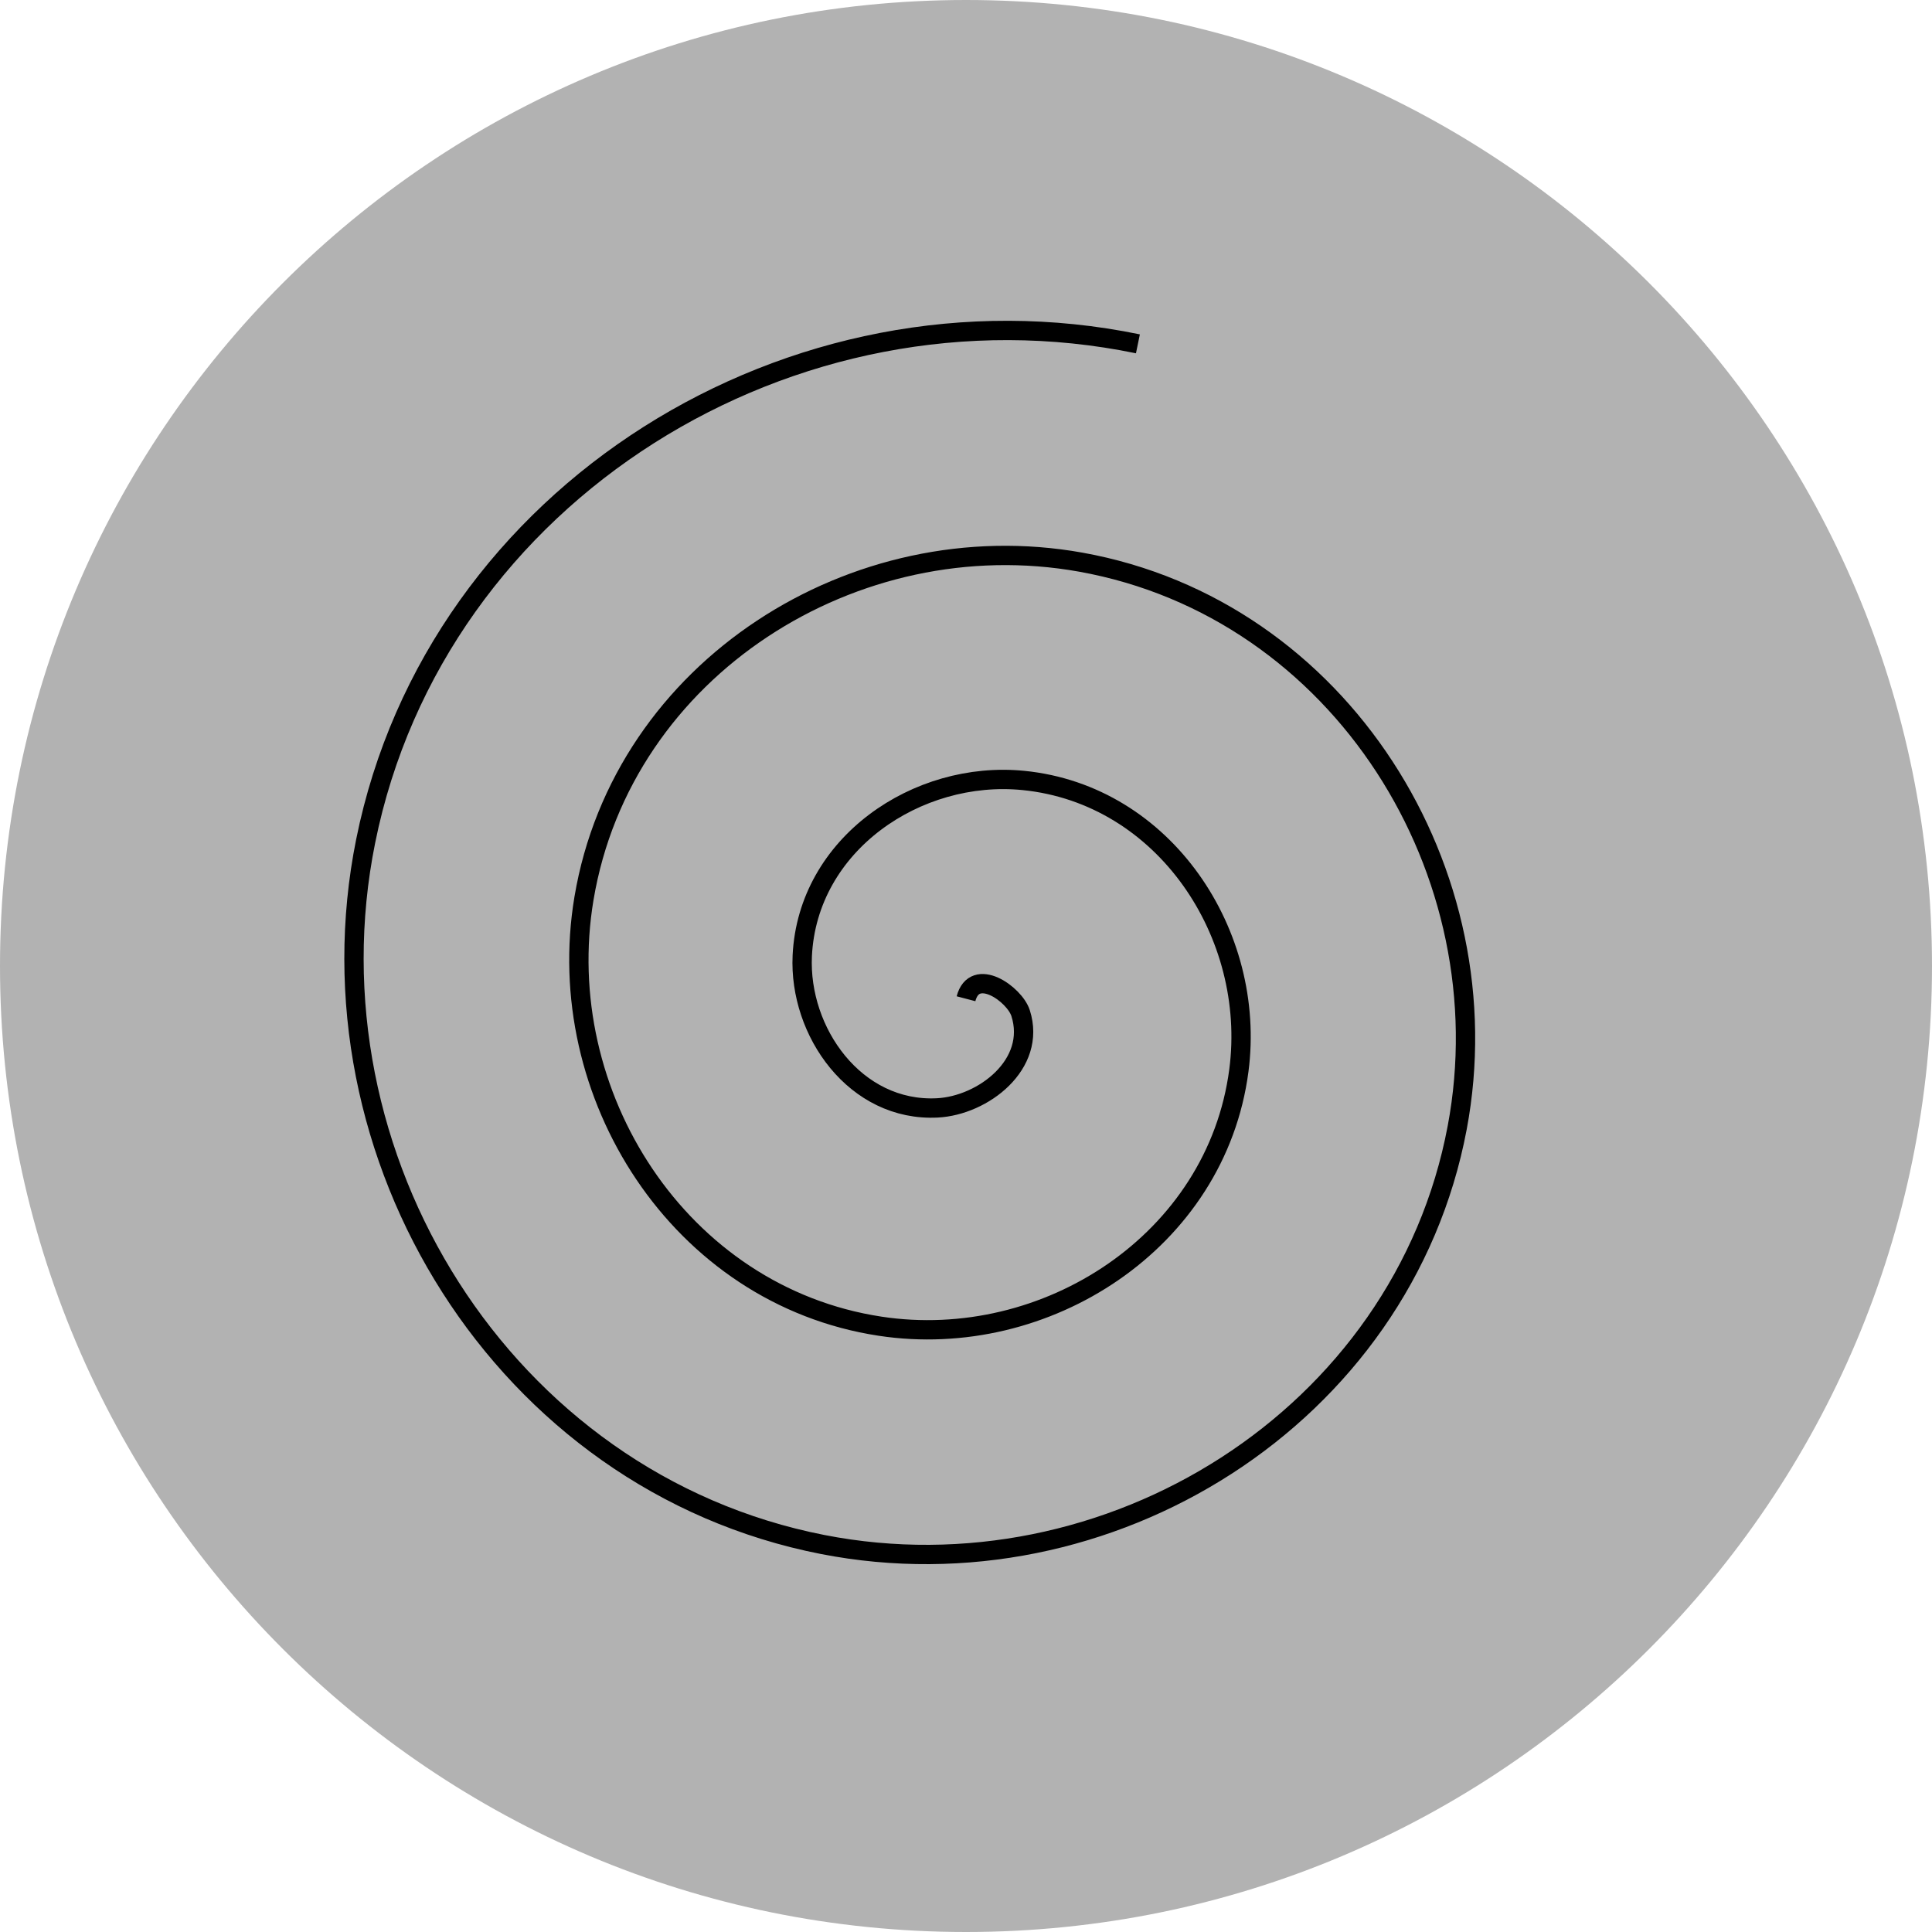
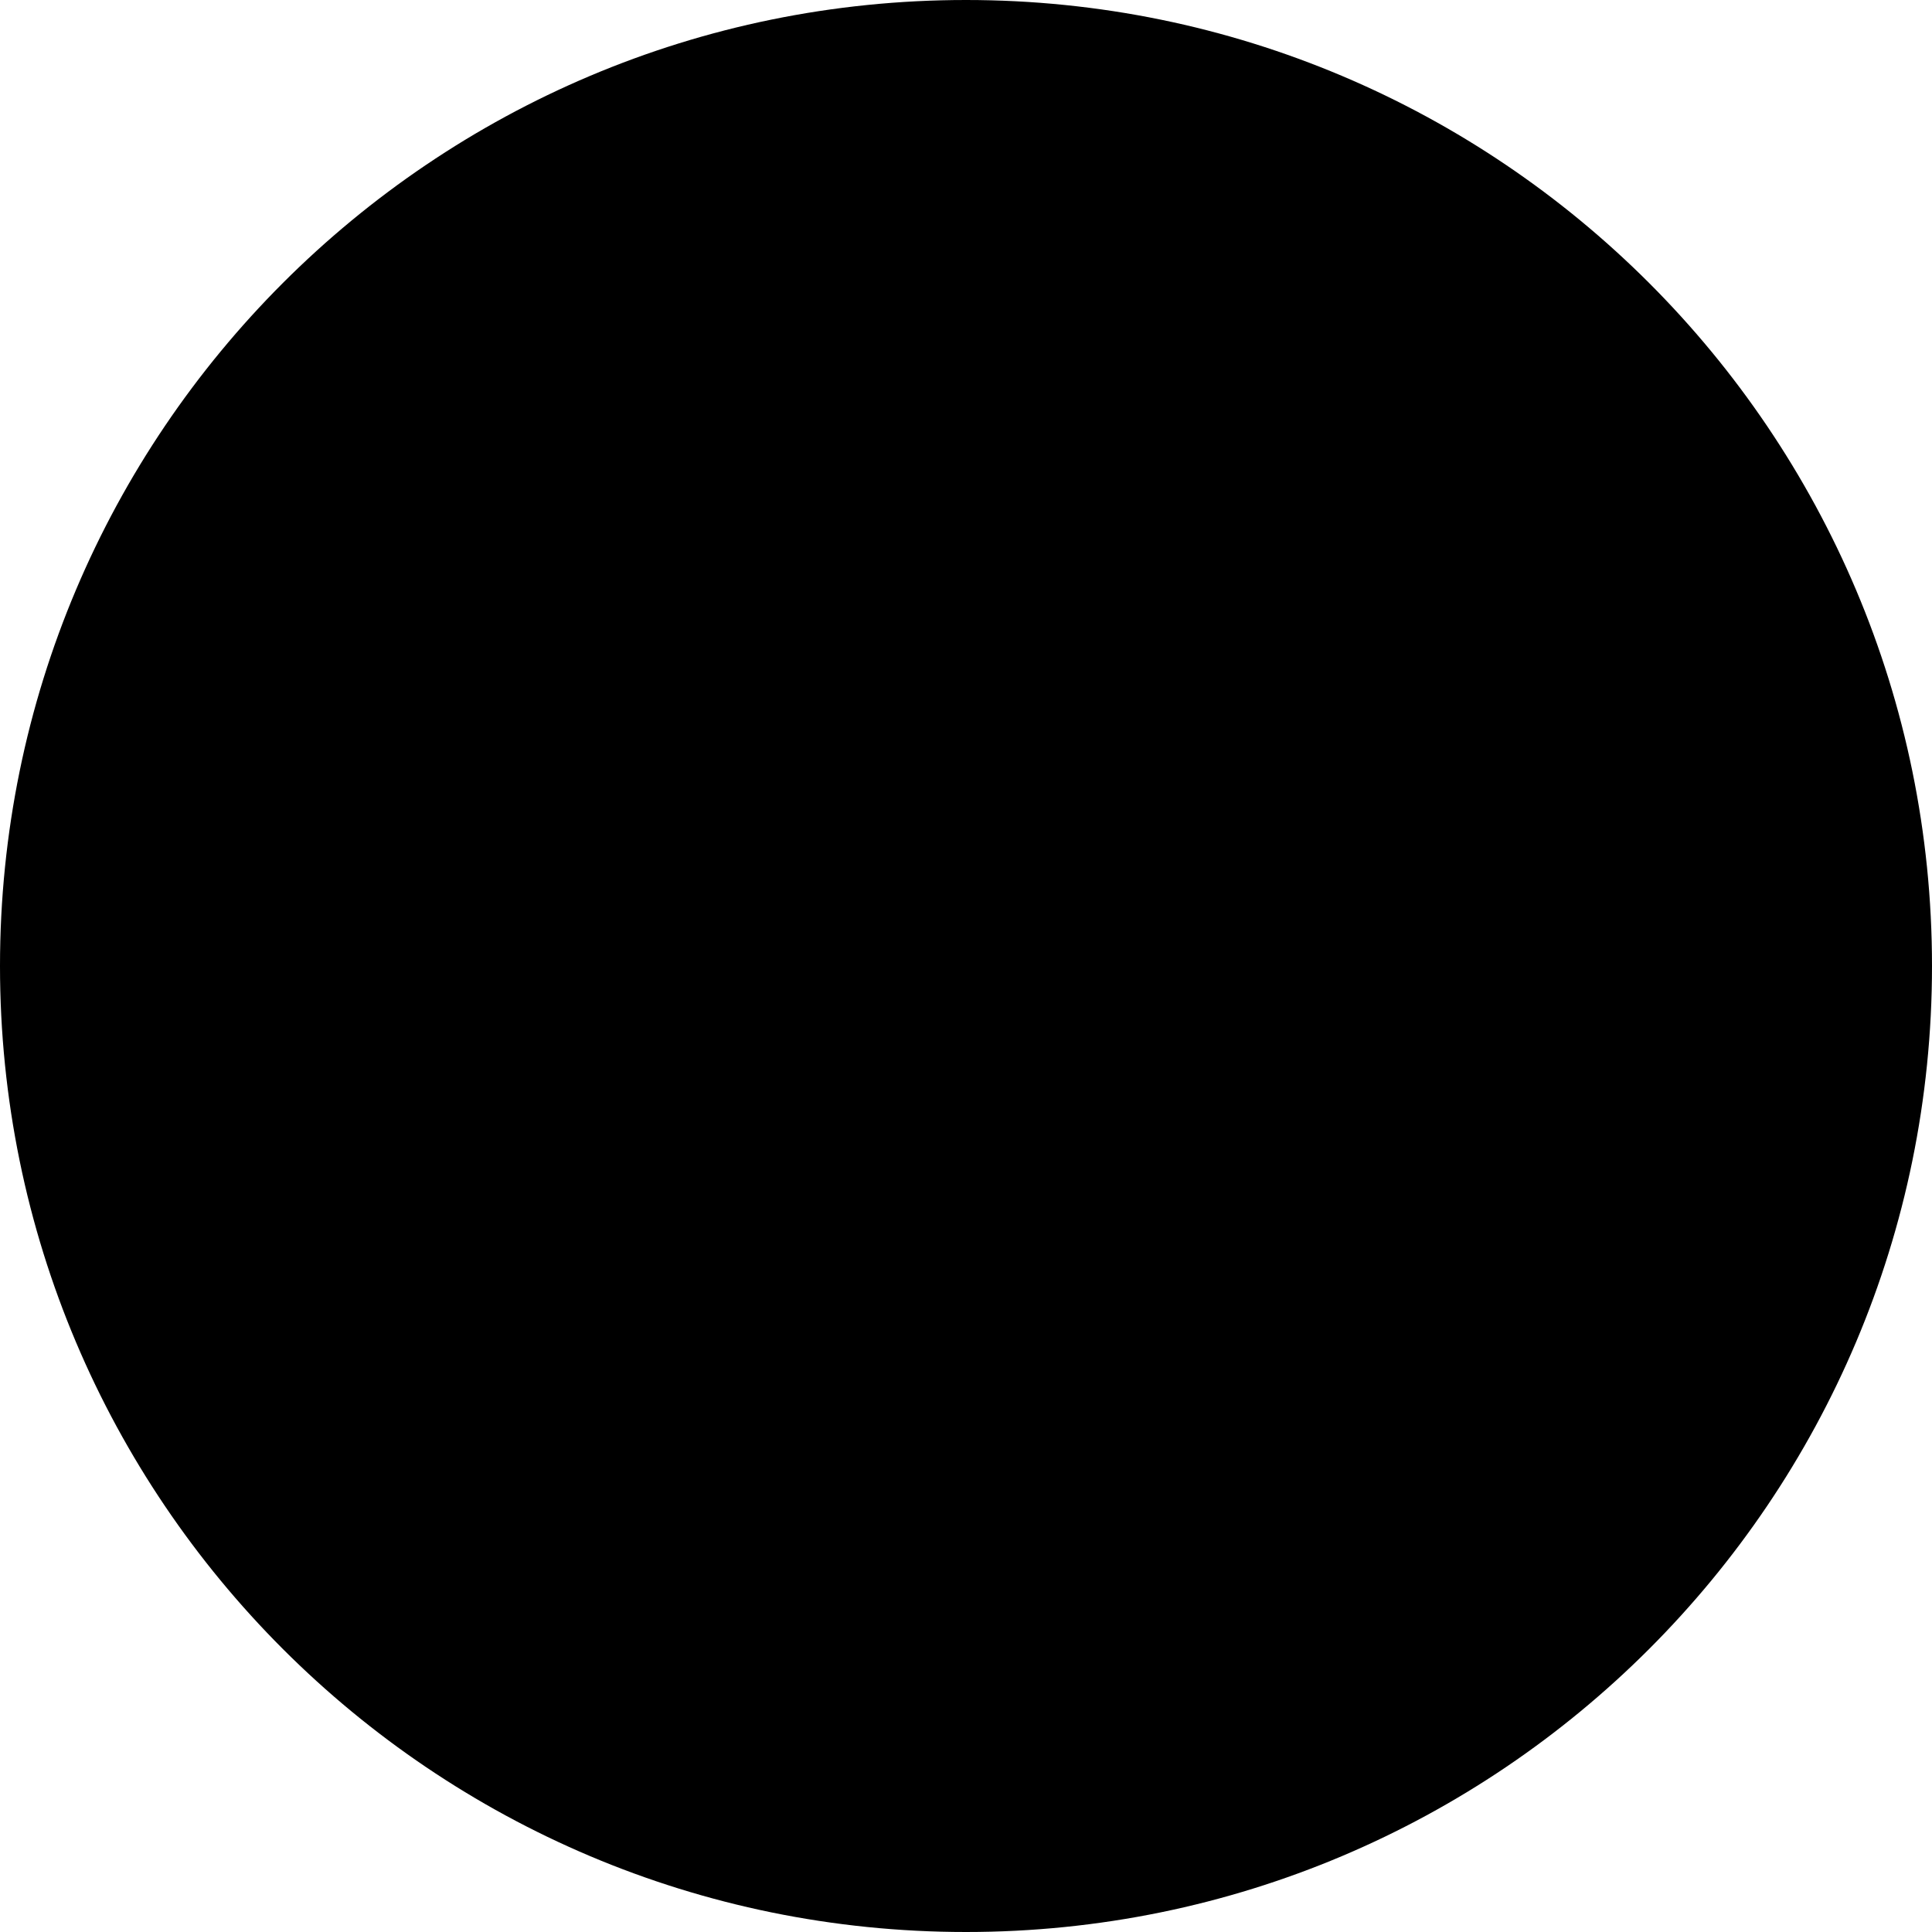
- <svg xmlns="http://www.w3.org/2000/svg" version="1.2" width="100" height="100" viewBox="0 0 100 100" id="レイヤー_1" xml:space="preserve">
-   <defs id="defs3303" />
-   <circle cx="50" cy="50" r="50" id="circle3264" style="fill:#b2b2b2" />
-   <g id="レイヤー_2">
-     <path d="M 59.958,159.059" id="path3267" style="fill:none;stroke:#231815;stroke-miterlimit:10" />
-   </g>
-   <flowRoot id="flowRoot6302" xml:space="preserve" style="font-size:40px;font-style:normal;font-weight:normal;line-height:125%;letter-spacing:0px;word-spacing:0px;fill:#000000;fill-opacity:1;stroke:none;font-family:Sans">
-     <flowRegion id="flowRegion6304">
-       <rect width="55.508" height="50" x="17.373" y="28.814" id="rect6306" />
-     </flowRegion>
-     <flowPara id="flowPara6308">hoge</flowPara>
-   </flowRoot>
-   <path d="m 44.068,68.644 c 0.446,-1.7 2.511,-0.237 2.825,0.742 0.85,2.652 -1.936,4.786 -4.308,4.908 -4.242,0.218 -7.179,-3.933 -6.992,-7.874 0.276,-5.784 5.949,-9.62 11.441,-9.075 7.32,0.726 12.079,7.969 11.158,15.007 C 57.034,81.208 48.199,86.899 39.619,85.593 29.226,84.012 22.598,73.576 24.294,63.453 26.293,51.524 38.336,43.955 50,46.045 63.467,48.458 71.978,62.113 69.492,75.318 66.667,90.322 51.398,99.776 36.653,96.893 20.111,93.658 9.712,76.772 12.994,60.487 16.639,42.408 35.141,31.064 52.966,34.746" transform="translate(5.932203,-16.94915)" id="path6415" style="fill:none;stroke:#000000;stroke-width:1px;stroke-linecap:butt;stroke-linejoin:miter;stroke-opacity:1" />
+ <svg xmlns="http://www.w3.org/2000/svg" version="1.1" id="Ebene_1" x="0px" y="0px" width="100px" height="100px" viewBox="0 0 100 100" enable-background="new 0 0 100 100" xml:space="preserve">
+   <defs id="defs6771" />
+   <circle cx="50" cy="50" r="50" id="circle6765" />
+   <path clip-rule="evenodd" d="M85.862,67.224c-0.021-1.075-1.089-1.106-1.671-1.62  c-0.413-1.767-0.682-3.684-1.64-4.904c-0.092-0.384-0.228-0.718-0.335-1.08c0.007-0.12,0.109-0.144,0.153-0.228  c-0.009-0.175,0.026-0.304,0.078-0.415c-0.149-1.345-0.173-2.824-0.745-3.75c-0.176-0.149-0.338-0.312-0.488-0.486  c-0.547-0.371-1.453-0.38-2.056-0.693c-0.088-0.046-0.145-0.129-0.206-0.204c-0.357-0.089-0.619-0.271-0.822-0.515  c0.011-0.229,0.087-0.393,0.155-0.567c0.1-0.055,0.197-0.11,0.31-0.153c0.641-0.582,1.177-1.268,1.204-2.462  c0.116-0.305,0.123-0.773,0.206-1.029c0.014,0.1,0.026,0.047,0.052,0.152c0.073-0.094-0.025-0.207,0.026-0.306  c0.08,0.001-0.05,0.178,0.025,0.101c0.104,0.08,0.004-0.219,0.104-0.229c0.044,0.007,0.059,0.041,0.051,0.103  c0.046-0.056,0.015-0.146,0.078-0.13c-0.005,0.041,0.033,0.177,0.052,0c0.047,0.068-0.009,0.089,0.05,0.156  c0.061-0.692-0.359-1.327-0.517-1.977c-0.371-0.332-0.764-0.639-1.358-0.747c-0.12,0.041,0.117,0.129,0.182,0.154  c-0.157,0.034-0.248-0.084-0.258-0.104c-0.073-0.036-0.031-0.017-0.027,0.053c-0.143-0.137-0.522-0.037-0.847-0.18  c-0.016,0.07,0.052,0.05,0.052,0.102c-0.47-0.231-1.182-0.09-1.849,0.103c-0.05,0.055-0.098,0.107-0.179,0.129  c-0.154,0.191-0.341,0.343-0.438,0.592c-0.064,0.02-0.068,0.105-0.103,0.153c-0.024,0.018-0.038,0.046-0.052,0.075  c0.026,0.05,0.014-0.028,0.052-0.026c0.041-0.121,0.116-0.206,0.181-0.306c0.081-0.108,0.176-0.2,0.281-0.284  c-0.208,0.289-0.408,0.587-0.617,0.875c-0.031,0.155-0.079,0.296-0.129,0.438c-0.053,0.343,0.091-0.2,0.129-0.312  c-0.208,0.997-0.357,2,0,3.005c-0.017,0.12,0.097,0.037,0.104,0.079c-0.007,0.066,0.041,0.221,0,0.103  c-0.038,0.123,0.144,0.105,0.104,0.335c0.044-0.135,0.129,0.136,0.15,0.202c0.025-0.176,0.141,0.095,0.132-0.075  c0.053,0.004,0.009,0.109,0.022,0.154c0.08-0.202,0.069,0.08,0.131-0.079c0.052-0.022,0.008,0.177,0.052,0.079  c0.198,0.889-0.14,1.849-0.671,2.26c-0.162-0.136-0.218-0.379-0.356-0.539c-1.036-0.693-2.899-0.562-4.369-0.822  c-0.158-0.003-0.139,0.164-0.281,0.18c-0.486-0.068-0.927-0.187-1.386-0.284c-0.515-1.412-1.823-2.032-2.657-3.126  c0.085-0.173,0.151-0.364,0.19-0.583c-0.1-0.235-0.2-0.47-0.3-0.704c0.011-0.166-0.025-0.308-0.165-0.384  c-1.354-3.141-2.692-6.296-3.069-10.413c-0.251-0.331-0.382-0.779-0.492-1.253c-0.459-0.718-0.805-1.548-1.208-2.325  c0.127-0.321-0.049-0.707,0.045-0.986c0.059-0.175,0.281-0.138,0.27-0.356c-0.071-0.817-0.052-1.59-0.27-2.416  c-0.117-2.028,0.509-3.311,0.447-5.281c-0.096-0.336-0.2-0.667-0.269-1.027c-1.243-2.117-3.125-3.829-6.218-3.939  c-0.143-0.261-0.486-0.324-0.583-0.626c0.142-0.139,0.273-0.292,0.358-0.492c0.154-1.402,0.784-2.922,0.491-4.338  c0.133-0.215,0.184-0.781,0.046-1.209c0.674-1.331-0.31-2.46-0.585-3.446c-0.473-0.763-1.091-1.38-1.921-1.787  c-0.962-0.065-1.688-0.181-2.504-0.315c-0.292,0.207-0.499,0.12-0.85,0.134c-0.361,0.238-0.955,0.239-1.389,0.402  c-0.327,0.57-0.858,0.932-1.118,1.566c-0.088,0.314,0.184,0.35,0.089,0.537c-0.423,1.258-0.767,3.046-0.402,4.608  c0.125,0.234,0.444,0.274,0.402,0.671c0.737,0.188,1.215,0.636,1.566,1.208c-0.007,0.869-0.092,1.709,0,2.551  c-0.119,0.087-0.391,0.027-0.58,0.046c-0.133,0.508-0.388,0.9-0.673,1.251c-0.836,0.06-1.433,0.354-2.235,0.447  c-0.293,0.188-0.588,0.369-0.94,0.492c-0.488,0.526-0.999,1.033-1.524,1.521c-0.716,1.266-1.363,2.604-1.341,4.61  c-0.27,0.801-0.267,1.88-0.268,2.953c-0.119,0.46-0.246,0.916-0.405,1.342c0.102,0.387,0.021,0.81-0.086,1.116  c0.015,0.269,0.304,0.262,0.355,0.495c-0.296,0.879-0.592,1.762-1.027,2.503c0.044,0.724-0.029,1.362-0.211,1.932  c-0.083-0.325-0.167-0.65-0.255-0.971c-0.604-0.827-0.807-1.987-1.002-3.21c-0.211-1.329-0.625-2.654-0.665-4.043  c0.266-0.954,0.173-2.276-0.042-3.21c-0.266-0.43-0.469-0.921-0.711-1.374c-0.458-0.166-0.817-0.433-1.25-0.625  c-0.607,0.009-1.217,0.021-1.625-0.169c-0.287-0.388-0.717-0.707-1.292-0.792c-0.44-0.063-0.933,0.14-1.335-0.083  c-0.022-0.247,0.042-0.403,0.083-0.583c0.155,0.201,0.561,0.109,0.793,0.042c0.021-0.464-0.132-0.757-0.208-1.126  c0.587-0.458,0.91,0.3,1.542,0.125c-0.007-0.158-0.231-0.101-0.25-0.25c0.212-0.148,0.401-0.323,0.334-0.75  c0.222,0.137,0.215,0.508,0.583,0.499c-0.102-0.175-0.496-0.417-0.458-0.874c0.117-0.049,0.159-0.175,0.208-0.292  c0.235,0.244,1.089,0.435,1.125-0.124c-0.232-0.16-0.689-0.449-0.75-0.919c0.435-0.341,0.154-0.902,0.333-1.5  c0.162,0.021,0.266-0.01,0.335-0.083c0.082-0.46,0.285-0.742,0.25-1.251c-0.102-1.434-0.871-2.679-1.585-3.5  c-0.917-0.31-1.788-1.229-3.044-0.793c-0.281-0.108-0.571-0.207-0.957-0.208c-0.296,0.053-0.539,0.157-0.709,0.334  c-0.169-0.117-0.355,0.043-0.585,0c-2.134,1.103-2.647,3.827-2.75,6.96c-0.064,0.203-0.337,0.193-0.417,0.375  c0.121,0.16,0.3-0.194,0.374-0.081c-0.031,0.507-0.425,0.657-0.415,1.208c0.869-0.132,0.521-1.477,1.083-1.918  c0.195,0.736-0.119,1.392-0.459,1.836c0.236,0.013,0.472,0.036,0.544,0c-0.064,0.29-0.63,0.279-0.502,0.625  c0.265,0.136,0.554-0.06,0.752-0.124c-0.095,0.293-0.47,0.307-0.501,0.666c0.434,0.11-0.168,0.288,0,0.584  c0.262,0.103,0.574-0.016,0.668-0.21c0.267-0.063,0.183-0.485,0.542-0.458c-0.05,0.385-0.513,0.566-0.377,1  c0.296,0.144,0.407-0.41,0.543-0.415c-0.203,1.256-1.826,1.094-2.501,1.874c-0.541,0.156-1.152,0.239-1.835,0.25  c-0.32,0.25-0.777,0.364-1.125,0.583c-0.138,0.467-0.549,0.917-0.709,1.46c-0.352,1.193-0.03,2.542,0.165,3.71  c-0.179,1.556-0.415,3.058-0.749,4.46c-1.361,1.419-2.142,3.409-2.751,5.544c-0.301,1.055-0.657,2.106-1.002,3.128  c-0.351,1.048-0.62,2.113-1.208,2.96c-0.389,1.389-1.125,2.43-1.333,4c0.115,0.659-0.206,1.346,0.041,1.919  c0.177-0.021,0.339-0.272,0.458-0.211c-0.061,0.259,0.027,0.466,0,0.795c0.182-0.123,0.397-0.141,0.542-0.375  c0.121-0.288-0.051-0.83,0.084-1.003c0.061,0.342,0.106,0.696,0.165,1.044c0.897-0.207,0.164-1.803,0.585-2.501  c0.169,0.412,0.137,1.027,0.458,1.291c0.546-0.329-0.031-1.199,0.125-1.916c0.145-0.286,0.174-0.689,0.25-1.043  c0.346-0.557,0.704-1.104,0.917-1.794c-0.485-1.143,0.48-2.071,1.001-2.875c1.374-2.123,2.98-4.208,3.541-6.879  c0.246-0.369,0.37-0.854,0.627-1.209c0.158-0.968,0.528-1.722,0.875-2.5c0.074,0.815,0.294,1.485,0.417,2.251  c0.308,2.698-0.536,4.568-1.126,6.502c-0.093,0.085,0.22,0.14,0.084,0.291c-0.705,1.407-1.013,3.211-1.5,4.837  c-0.566,1.546-0.826,3.4-1.042,5.295c0,0.348,0,0.695,0,1.043c0.208,0.804,0.415,1.61,0.917,2.122  c0.398,2.328,0.79,4.66,1.001,7.177c0.102,0.173,0.129,0.421,0.208,0.623c-0.795,0.632-1.31,2.177-1.21,3.5  c0.15,1.995,0.861,4.234,1.084,5.963c-0.048,0.007-0.047,0.065-0.042,0.127c-0.052,0.267-0.291,0.346-0.336,0.621  c-0.082,0.31,0.018,0.678,0.085,0.961c-0.136,1.352-0.157,2.815-0.542,3.918c-0.041,1.962,0.995,2.842,2.502,3.251  c0.349-0.009,0.661-0.06,0.917-0.168c0.38-0.341,0.556-0.889,0.583-1.582c-0.198-2.122-1.077-3.563-1.376-5.587  c0.271-0.297,0.082-0.843-0.083-1.17c0.358-1.212,0.672-2.467,1.084-3.624c0.403-1.181,1.01-2.155,1.043-3.709  c-0.065-0.144-0.038-0.38-0.043-0.584c-0.053-0.154-0.064-0.353-0.124-0.502c1.124-1.849,0.525-5.421,0.958-7.96  c0.677-0.171,1.177-0.521,1.917-0.625c0.489,3.433-0.448,7.136,0.168,10.337c-0.517,1.428-1.339,3.013-1.502,4.877  c-0.298,3.392,0.304,7.187-0.167,10.549c-0.136,0.31-0.241,0.648-0.417,0.917c-0.01,0.227-0.069,0.406-0.041,0.666  c0.1,0.414,0.385,0.646,0.458,1.086c-0.043,0.707-0.23,1.47-0.041,2.167c-0.26,0.474-0.041,1.132,0.041,1.501  c0.113,0.079,0.213,0.177,0.292,0.289c0.368,0.124,0.78,0.199,1.25,0.17c0.934-0.06,2.167-0.325,2.419-0.96  c0.021-1.759-2.089-1.875-2.168-3.669c0.358-0.568-0.048-1.328-0.041-2.042c0.537-1.771,1.062-3.575,1.666-5.379  c1-2.978,2.289-6.106,1.545-10.087c0.854-3.538,1.515-7.269,2.375-10.8c0.547-0.161,0.833-0.584,0.876-1.248  c-0.015,0.303-0.018,0.598,0.126,0.75c0.229-0.106,0.372-0.296,0.499-0.502c0.106-2.783-0.133-5.555-0.833-7.671  c-0.273-1.658-0.522-3.337-1.127-4.668c0.064-0.103,0.26-0.076,0.251-0.251c-0.958-2.405-1.388-6.463-0.167-8.92  c0.283,1.817,1.247,2.953,1.377,4.918c0.961,3.139,2.874,5.328,3.293,9.004c-0.468,0.521-0.884,1.094-1.209,1.753  c0.057,0.43,0.055,0.918,0.167,1.293c0.236,0.118,0.487,0.224,0.733,0.334c0.168,0.535,0.289,1.121,0.531,1.581  c0.184,0.184,0.298-0.187,0.401-0.089c0.194,0.227,0.217,0.622,0.585,0.673c0.404-0.216,0.345-0.689,0.185-1.092  c0.167-0.173,0.289-0.43,0.44-0.616c0.153,0.191,0.445-0.007,0.708,0.041c0.153-0.305,0.556-0.359,0.876-0.498  c0.068-0.163,0.224-0.341,0.125-0.541c0.24-0.067,0.351-0.263,0.542-0.377c-0.241-0.721-0.556-1.368-0.916-1.969  c0.131-0.35,0.188-0.773,0.273-1.168c-0.206-0.672-0.899-0.858-1.074-1.563c-0.074-2.629,0.785-4.318,1.122-6.534  c-0.154-1.285,0.224-2.299,0.672-3.041c0.364-0.613,0.97-1.023,1.25-1.703c0.164-0.395,0.095-0.872,0.358-1.295  c0.92,2.474,1.397,5.896,0.807,9.17c0.06,0.06,0.043,0.195,0.043,0.315c0.001,0.22,0.34,0.293,0.268,0.447  c-0.71,5.887,0.388,11.668,0.628,17.358c0.028,0.712,0.024,1.373,0.134,2.058c0.095,0.61,0.271,1.255,0.312,1.881  c0.05,0.705-0.08,1.387-0.135,2.103c-0.201,2.599,0.255,5.209,0.492,7.742c0.272,2.926,0.912,5.684,1.029,8.545  c0.2,0.126,0.697-0.038,0.895,0.09c0.041,1.341-0.713,2.344-0.672,3.487c0.021,0.67,0.099,1.455,0.179,2.193  c0.132,0.123,0.33,0.182,0.493,0.269c1.396-0.177,2.873-0.337,4.34-0.356c-0.066-0.693,0.213-1.304,0.089-1.881  c-0.155-0.711-0.602-1.351-0.628-2.193c-0.012-0.45,0.083-0.844-0.041-1.34c-0.236-0.036-0.221-0.317-0.229-0.582  c0.561-0.024,1.073-0.098,1.302-0.447c0.017-0.435-0.065-0.773-0.134-1.117c0.276-0.022,0.371-0.225,0.536-0.361  c1.053-2.055,0.678-5.533-0.27-7.425c0.208-0.182,0.403-0.375,0.582-0.582c1.233-2.542,3.294-4.252,4.342-6.981  c0.81-0.56,1.401-1.342,1.788-2.324c0.21-1.412-0.22-2.866,0.045-4.34c-0.01-5.943-0.767-11.133-1.341-16.511  c0.928,1.338,1.82,2.712,2.55,4.248c-0.394,0.771,0.05,1.527,0.37,2.209c-0.063,0.077-0.131,0.152-0.166,0.259  c-0.007,0.105,0.039,0.119,0,0.205c0.062,0.2,0.149,0.371,0.256,0.527c-0.108,0.188-0.244,0.346-0.237,0.65  c0.693-0.005,0.571,0.801,0.984,1.073c0.305,0.104,0.488,0.1,0.851,0.178c0.028-0.034,0.06-0.064,0.089-0.097  c0.832,1.081,1.564,2.265,2.449,3.292c0.455,0.453,1.402,0.41,2.157,0.564c-0.021,0.354,0.065,0.604,0.178,0.823  c0.963-0.007,1.714,0.206,2.57,0.305c0.058,0.091,0.117,0.175,0.13,0.309c0.207,0.176,0.387,0.382,0.535,0.618  c-0.004,0.028,0.009,0.048,0.027,0.051c0,0.163,0.024,0.302,0.051,0.437c0.026,1.523,0.117,3.033,0.052,4.495  c-0.063,1.434-0.296,2.786-0.54,4.033c0.075,0.104,0.228,0.134,0.309,0.231c-0.092,0.284-0.043,0.709-0.279,0.846  c0.04,0.909,0.155,1.746,0.149,2.698c0.015,0.105-0.047,0.139-0.075,0.205c0.049,0.072,0.072,0.166,0.103,0.257  c0.079,0.843,0.038,1.571,0.103,2.362c0.088,1.068,0.562,2.087,0.617,3.157c0.198,1.051,0.458,2.04,0.589,3.16  c0.02,0.462-0.017,0.874-0.104,1.232c-0.038,0.714,0.271,1.085,0.26,1.771c-0.041,0.156-0.093,0.3-0.156,0.438  c0.044,0.237,0.023,0.539,0.131,0.717c0.245,0.106,0.599,0.103,0.924,0.131c-0.115,0.121-0.26,0.332-0.438,0.435  c-0.152,0.614-0.844,0.7-1.309,1.001c0.017,0.134-0.029,0.231,0,0.311c0.488,0.482,1.493,0.568,2.336,0.614  c0.094-0.059,0.221-0.084,0.284-0.182c0.122,0.05,0.286,0.057,0.436,0.079c-0.124,0.724-0.154,1.542-0.311,2.233  c0,0.156,0.062,0.248,0.081,0.387c0.072,0.038,0.152,0.069,0.202,0.129c0.888-0.046,1.898,0.029,2.441-0.359  c-0.005-0.152,0.044-0.248,0.025-0.414c-0.364-0.547-0.627-1.202-0.925-1.822c0.603,0.033,1.181,0.223,1.749,0.206  c0.11-0.161,0.119-0.423,0.175-0.643c-0.122-0.464-0.395-0.782-0.457-1.31c0.085-0.387,0.166-0.79,0.282-1.155  c0-0.118,0-0.239,0-0.357c-0.438-1.866-0.257-4.345-0.156-6.522c0.033-0.725,0.034-1.416,0.156-2.056  c-0.098-1.484,0.222-2.771,0.226-4.237c-0.115-1.039,0.015-2.326-0.179-3.29c0-0.093,0.162-0.025,0.155-0.127  c-0.258-1.724-0.06-3.656,0.206-5.264c0.183-0.031,0.35-0.082,0.564-0.077c0.142,0.335,0.219,0.743,0.284,1.153  c0.429,1.123,0.969,2.13,1.542,3.111c0.649,0.896,0.896,2.197,1.206,3.438c0.291,0.247,0.291,0.786,0.564,1.055  c0.723-0.1-0.137-0.839,0.156-1.183c0.088-0.079,0.063,0.123,0.178,0.103c0.26-0.022,0.446-0.118,0.59-0.259  c0.054,0.182-0.198,0.262-0.256,0.414c-0.221-0.012-0.405,0.11-0.334,0.307c0.262,0.063,0.571-0.041,0.719-0.18  c-0.056,0.218-0.533,0.312-0.282,0.591c0.192-0.043,0.352-0.127,0.485-0.229c0.09,0.073,0.071,0.254,0.259,0.229  c0.084-0.373,0.355-0.553,0.564-0.796C86.29,67.531,85.987,67.465,85.862,67.224z M78.544,46.471c-0.021-0.007-0.052,0-0.052-0.025  C78.513,46.45,78.544,46.446,78.544,46.471z M75.051,47.651C75.114,47.504,74.96,47.875,75.051,47.651L75.051,47.651z   M75.179,47.496C75.147,47.6,75.147,47.396,75.179,47.496L75.179,47.496z M75.259,47.42C75.179,47.492,75.328,47.343,75.259,47.42  L75.259,47.42z M75.386,51.094C75.374,51.251,75.335,50.994,75.386,51.094L75.386,51.094z M75.438,47.292  C75.356,47.363,75.505,47.214,75.438,47.292L75.438,47.292z M16.282,49.591C16.308,49.618,16.263,49.573,16.282,49.591  L16.282,49.591z M33.832,23.994C33.859,24.021,33.815,23.977,33.832,23.994L33.832,23.994z M53.452,48.409  C53.479,48.44,53.434,48.391,53.452,48.409L53.452,48.409z M54.255,61.249c-0.007-0.442,0.091-1.161,0.136-1.698  c0.213,0.246,0.15,0.771,0.313,1.073C54.63,60.904,54.397,61.035,54.255,61.249z M75.591,46.831  c0.052-0.066,0.151-0.223,0.256-0.153C75.8,46.741,75.564,46.862,75.591,46.831z M75.921,46.6  C75.847,46.671,75.995,46.521,75.921,46.6L75.921,46.6z M77.721,46.29c-0.002-0.016-0.002-0.031-0.021-0.025  c0-0.032,0.007-0.059,0.046-0.052C77.741,46.244,77.754,46.288,77.721,46.29z" id="path6767" />
</svg>
